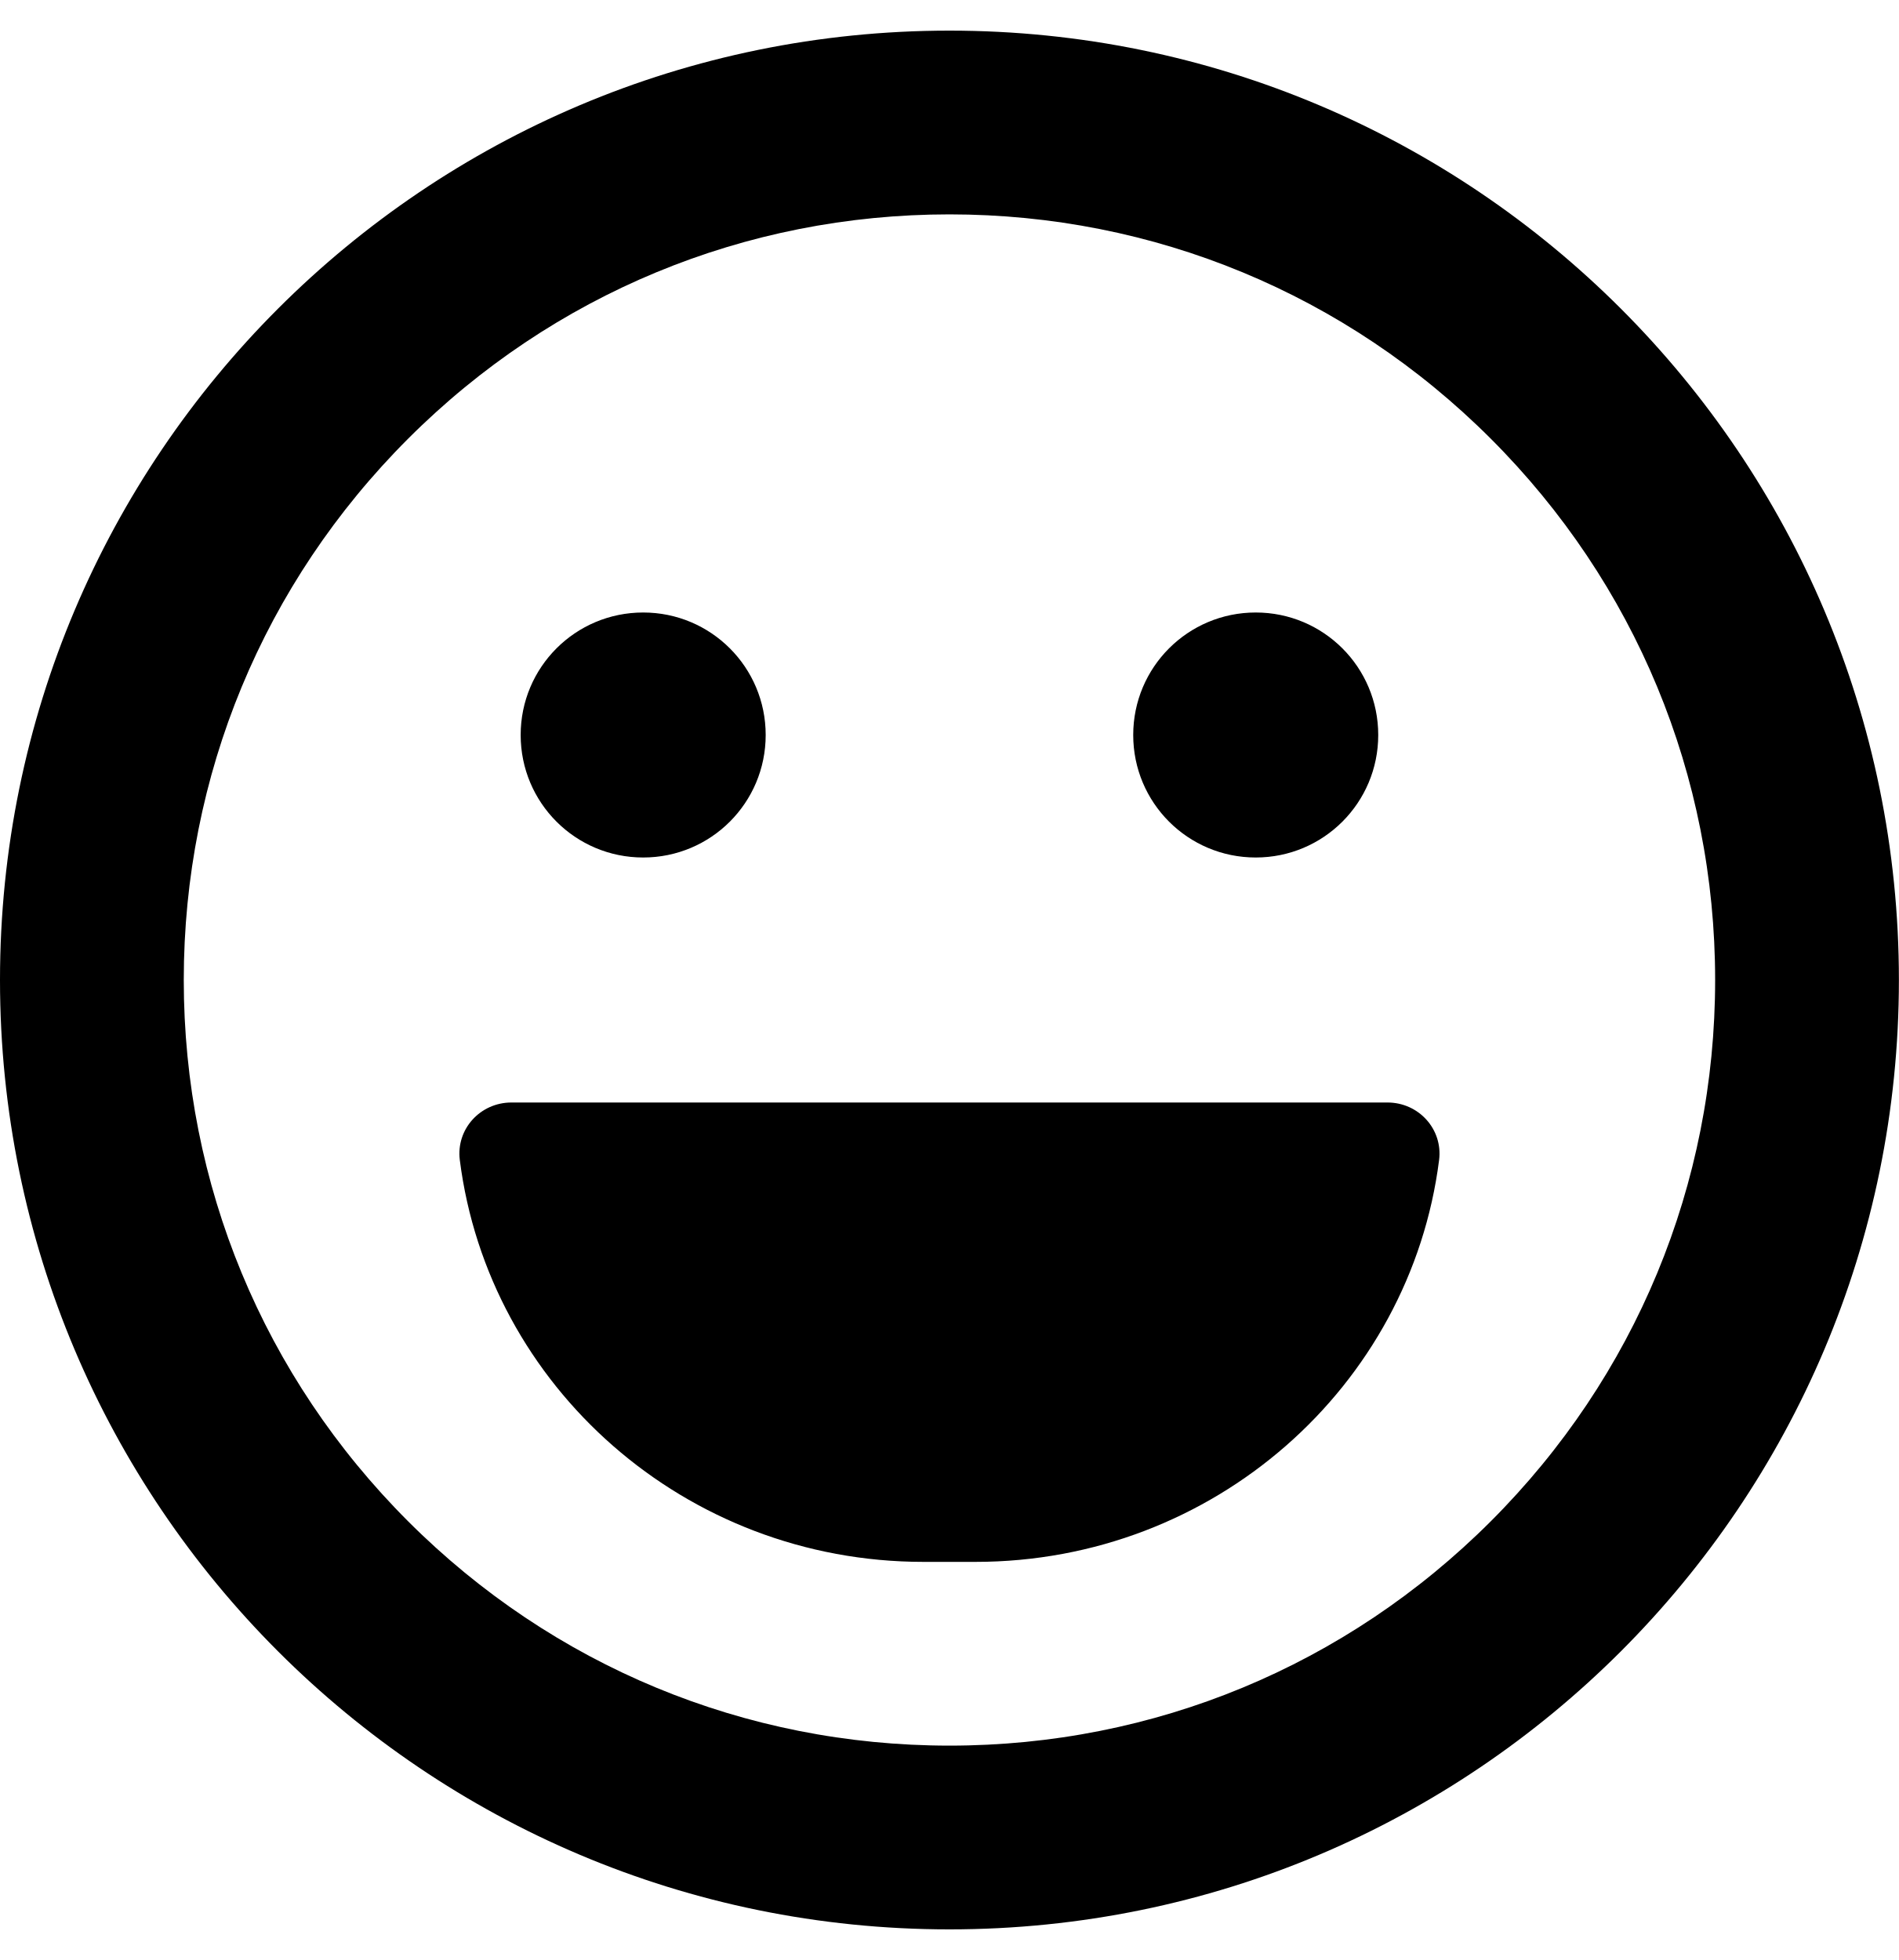
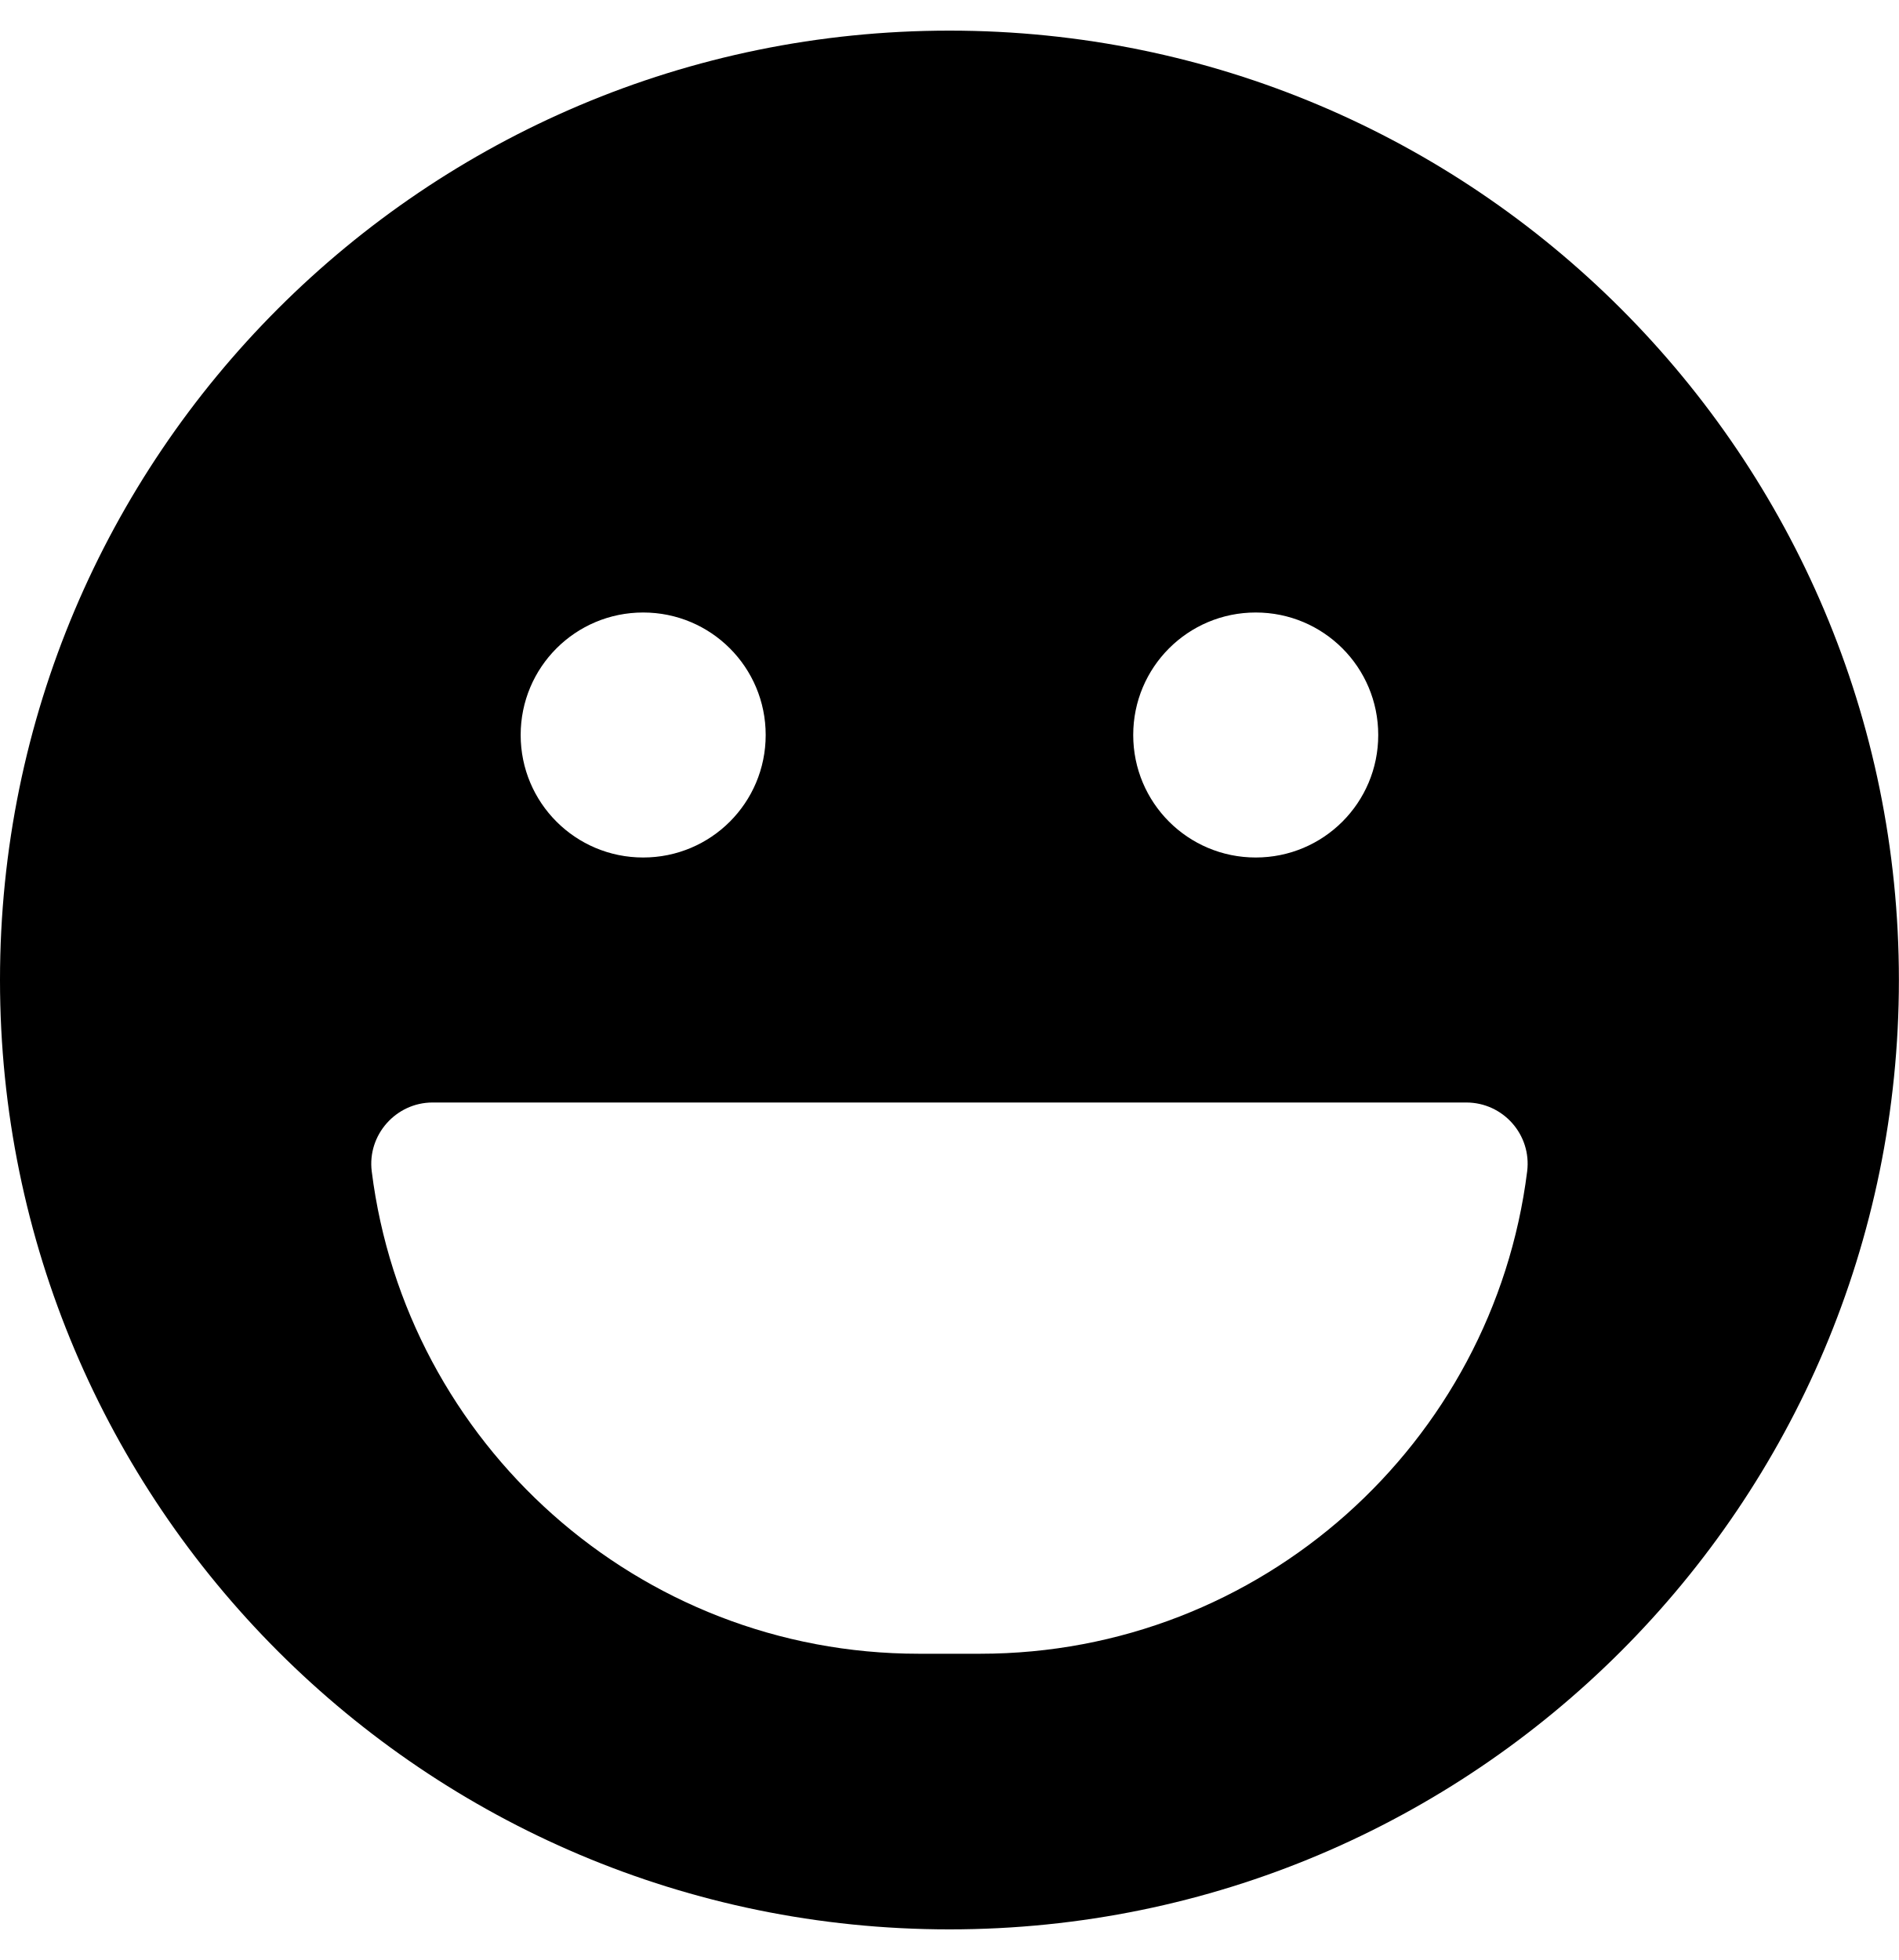
<svg xmlns="http://www.w3.org/2000/svg" viewBox="0 0 496 512">
-   <path d="M248 8C111 8 0 119 0 256s111 248 248 248 248-111 248-248S385 8 248 8zm141.4 389.4c-37.8 37.8-88 58.6-141.4 58.6s-103.6-20.8-141.4-58.6S48 309.4 48 256s20.8-103.6 58.6-141.4S194.6 56 248 56s103.6 20.8 141.4 58.6S448 202.6 448 256s-20.8 103.6-58.6 141.4zM328 224c17.7 0 32-14.3 32-32s-14.3-32-32-32-32 14.3-32 32 14.3 32 32 32zm-160 0c17.7 0 32-14.3 32-32s-14.3-32-32-32-32 14.3-32 32 14.3 32 32 32zm194.4 64H133.6c-8.2 0-14.5 7-13.5 15 7.5 59.2 58.9 105 121.1 105h13.6c62.2 0 113.6-45.8 121.1-105 1-8-5.3-15-13.5-15z" />
+   <path d="M248 8C111 8 0 119 0 256s111 248 248 248 248-111 248-248S385 8 248 8zm80 152c17.7 0 32 14.3 32 32s-14.3 32-32 32-32-14.3-32-32 14.3-32 32-32zm-160 0c17.7 0 32 14.3 32 32s-14.3 32-32 32-32-14.3-32-32 14.3-32 32-32zm88 272h-16c-73.4 0-134-55-142.9-126-1.2-9.5 6.3-18 15.9-18h270c9.6 0 17.1 8.4 15.9 18-8.9 71-69.5 126-142.9 126z" />
</svg>
